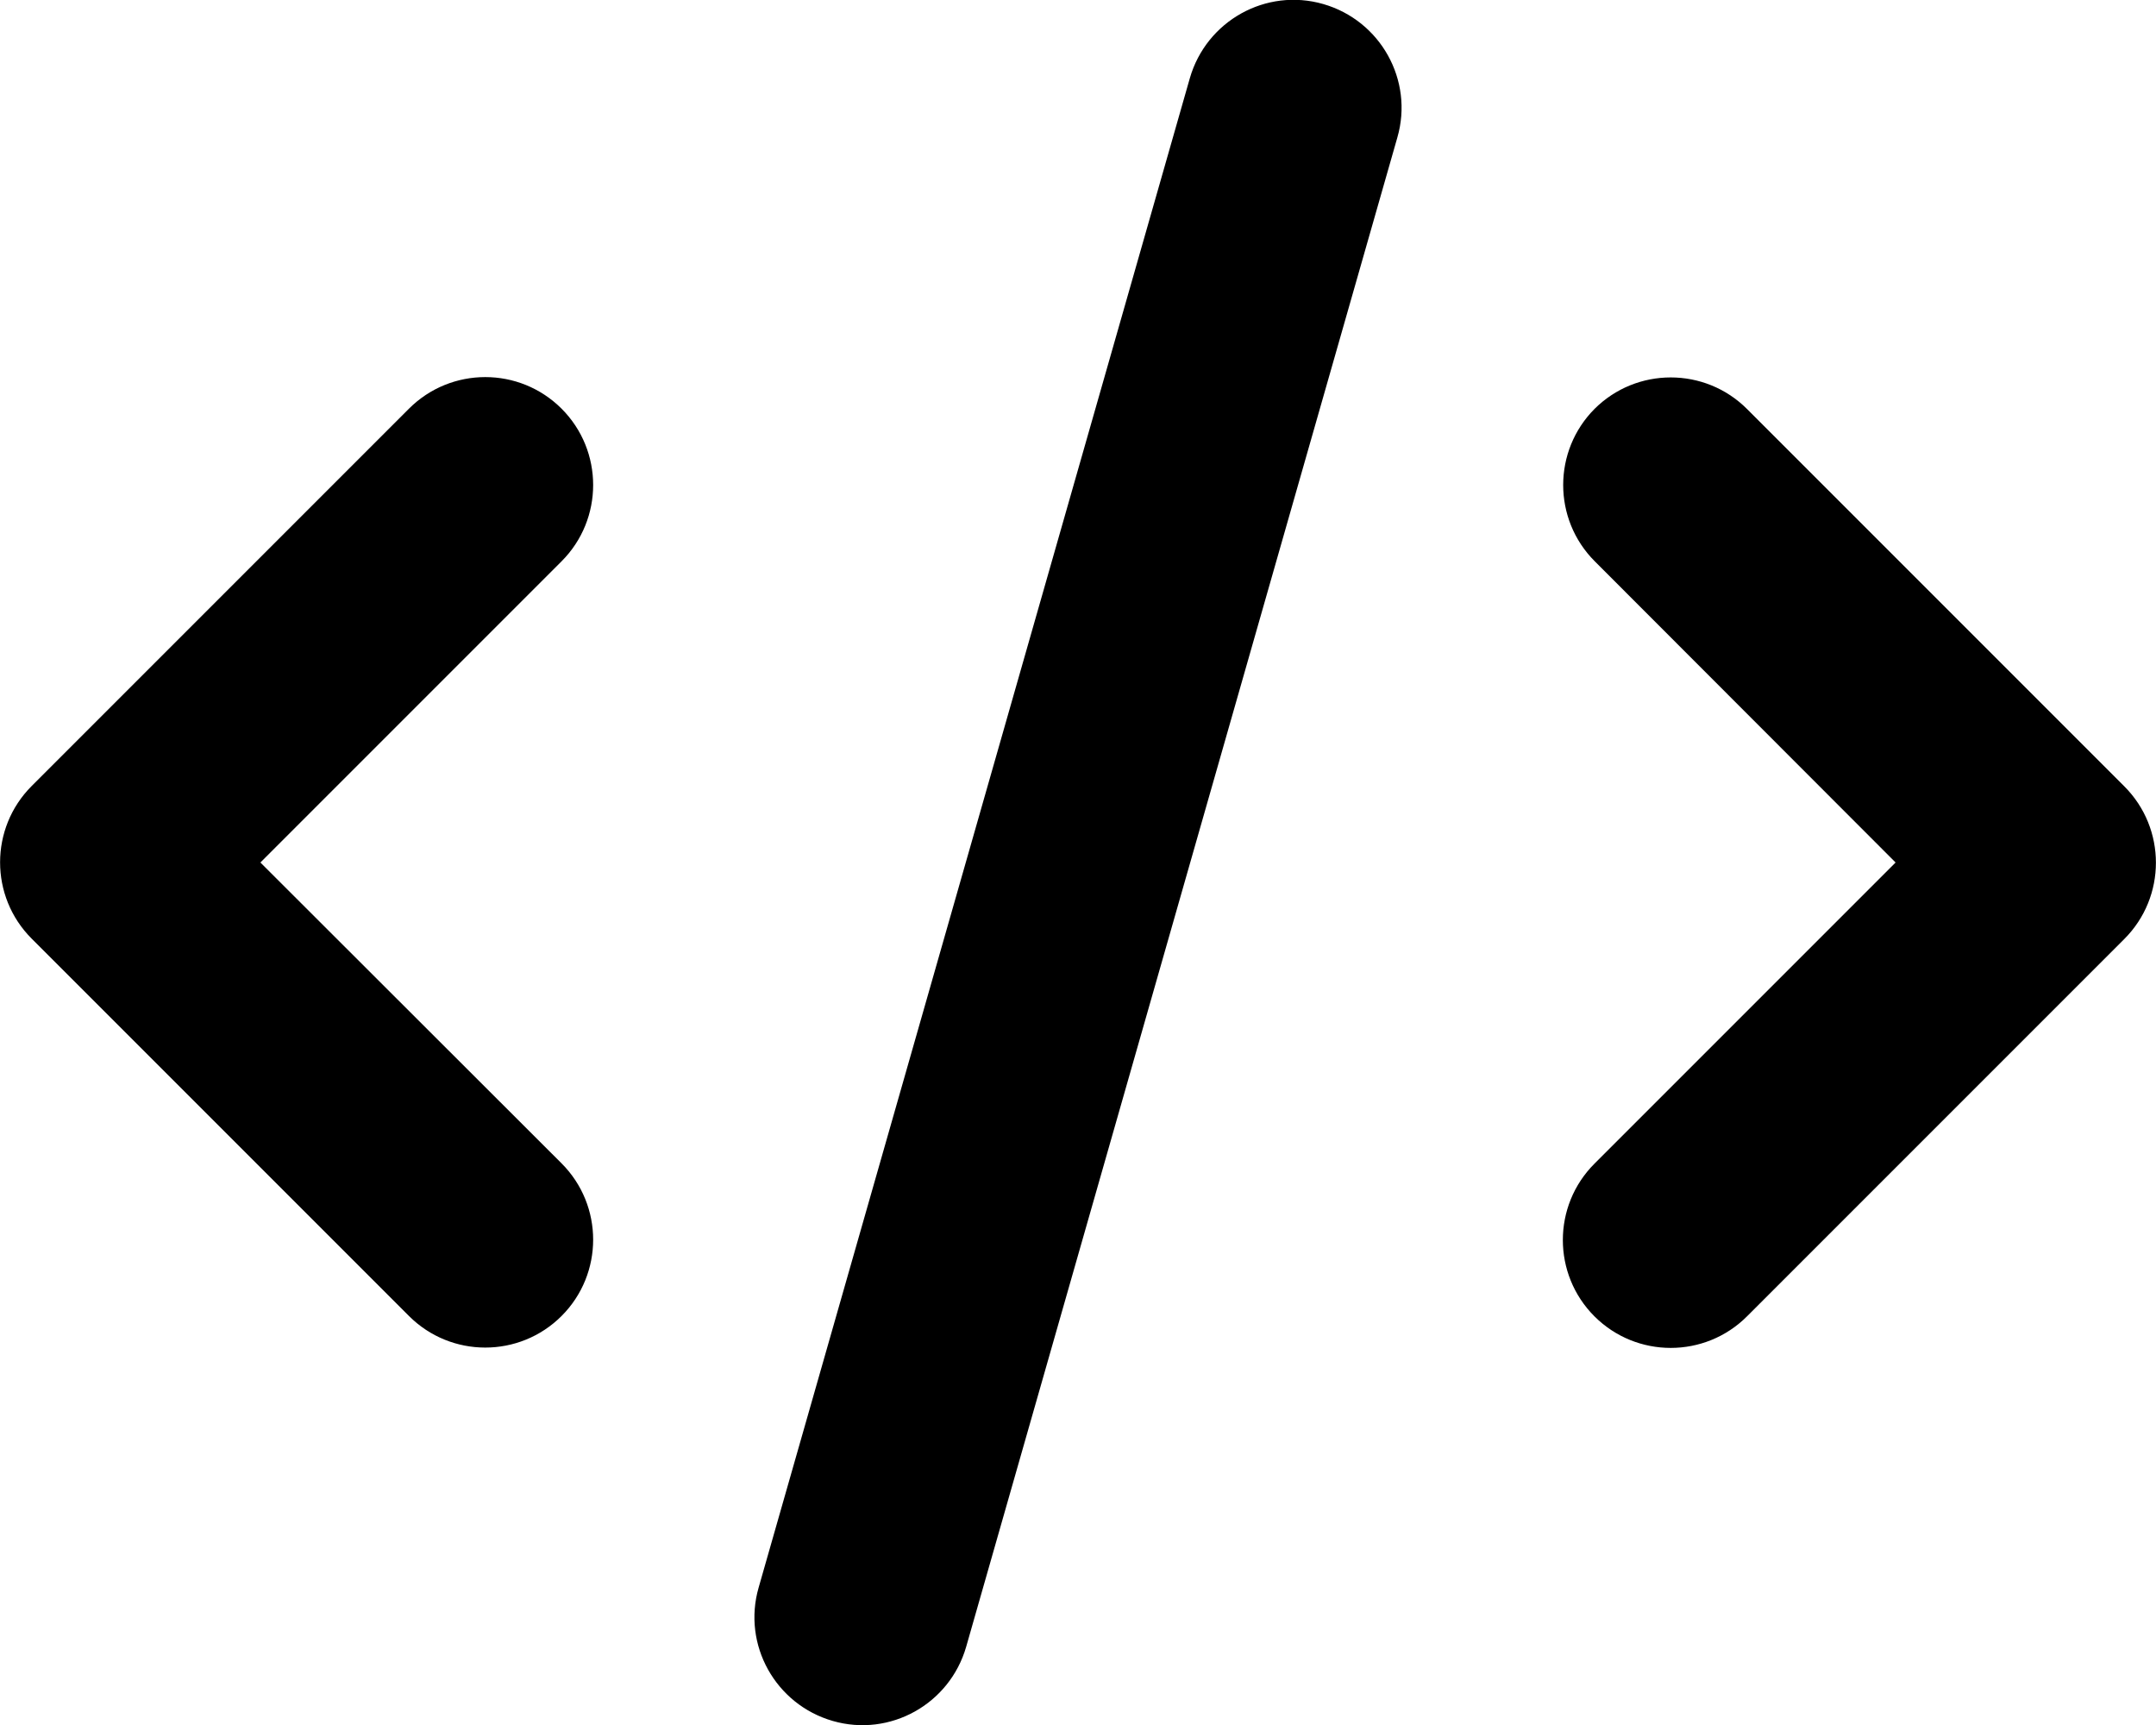
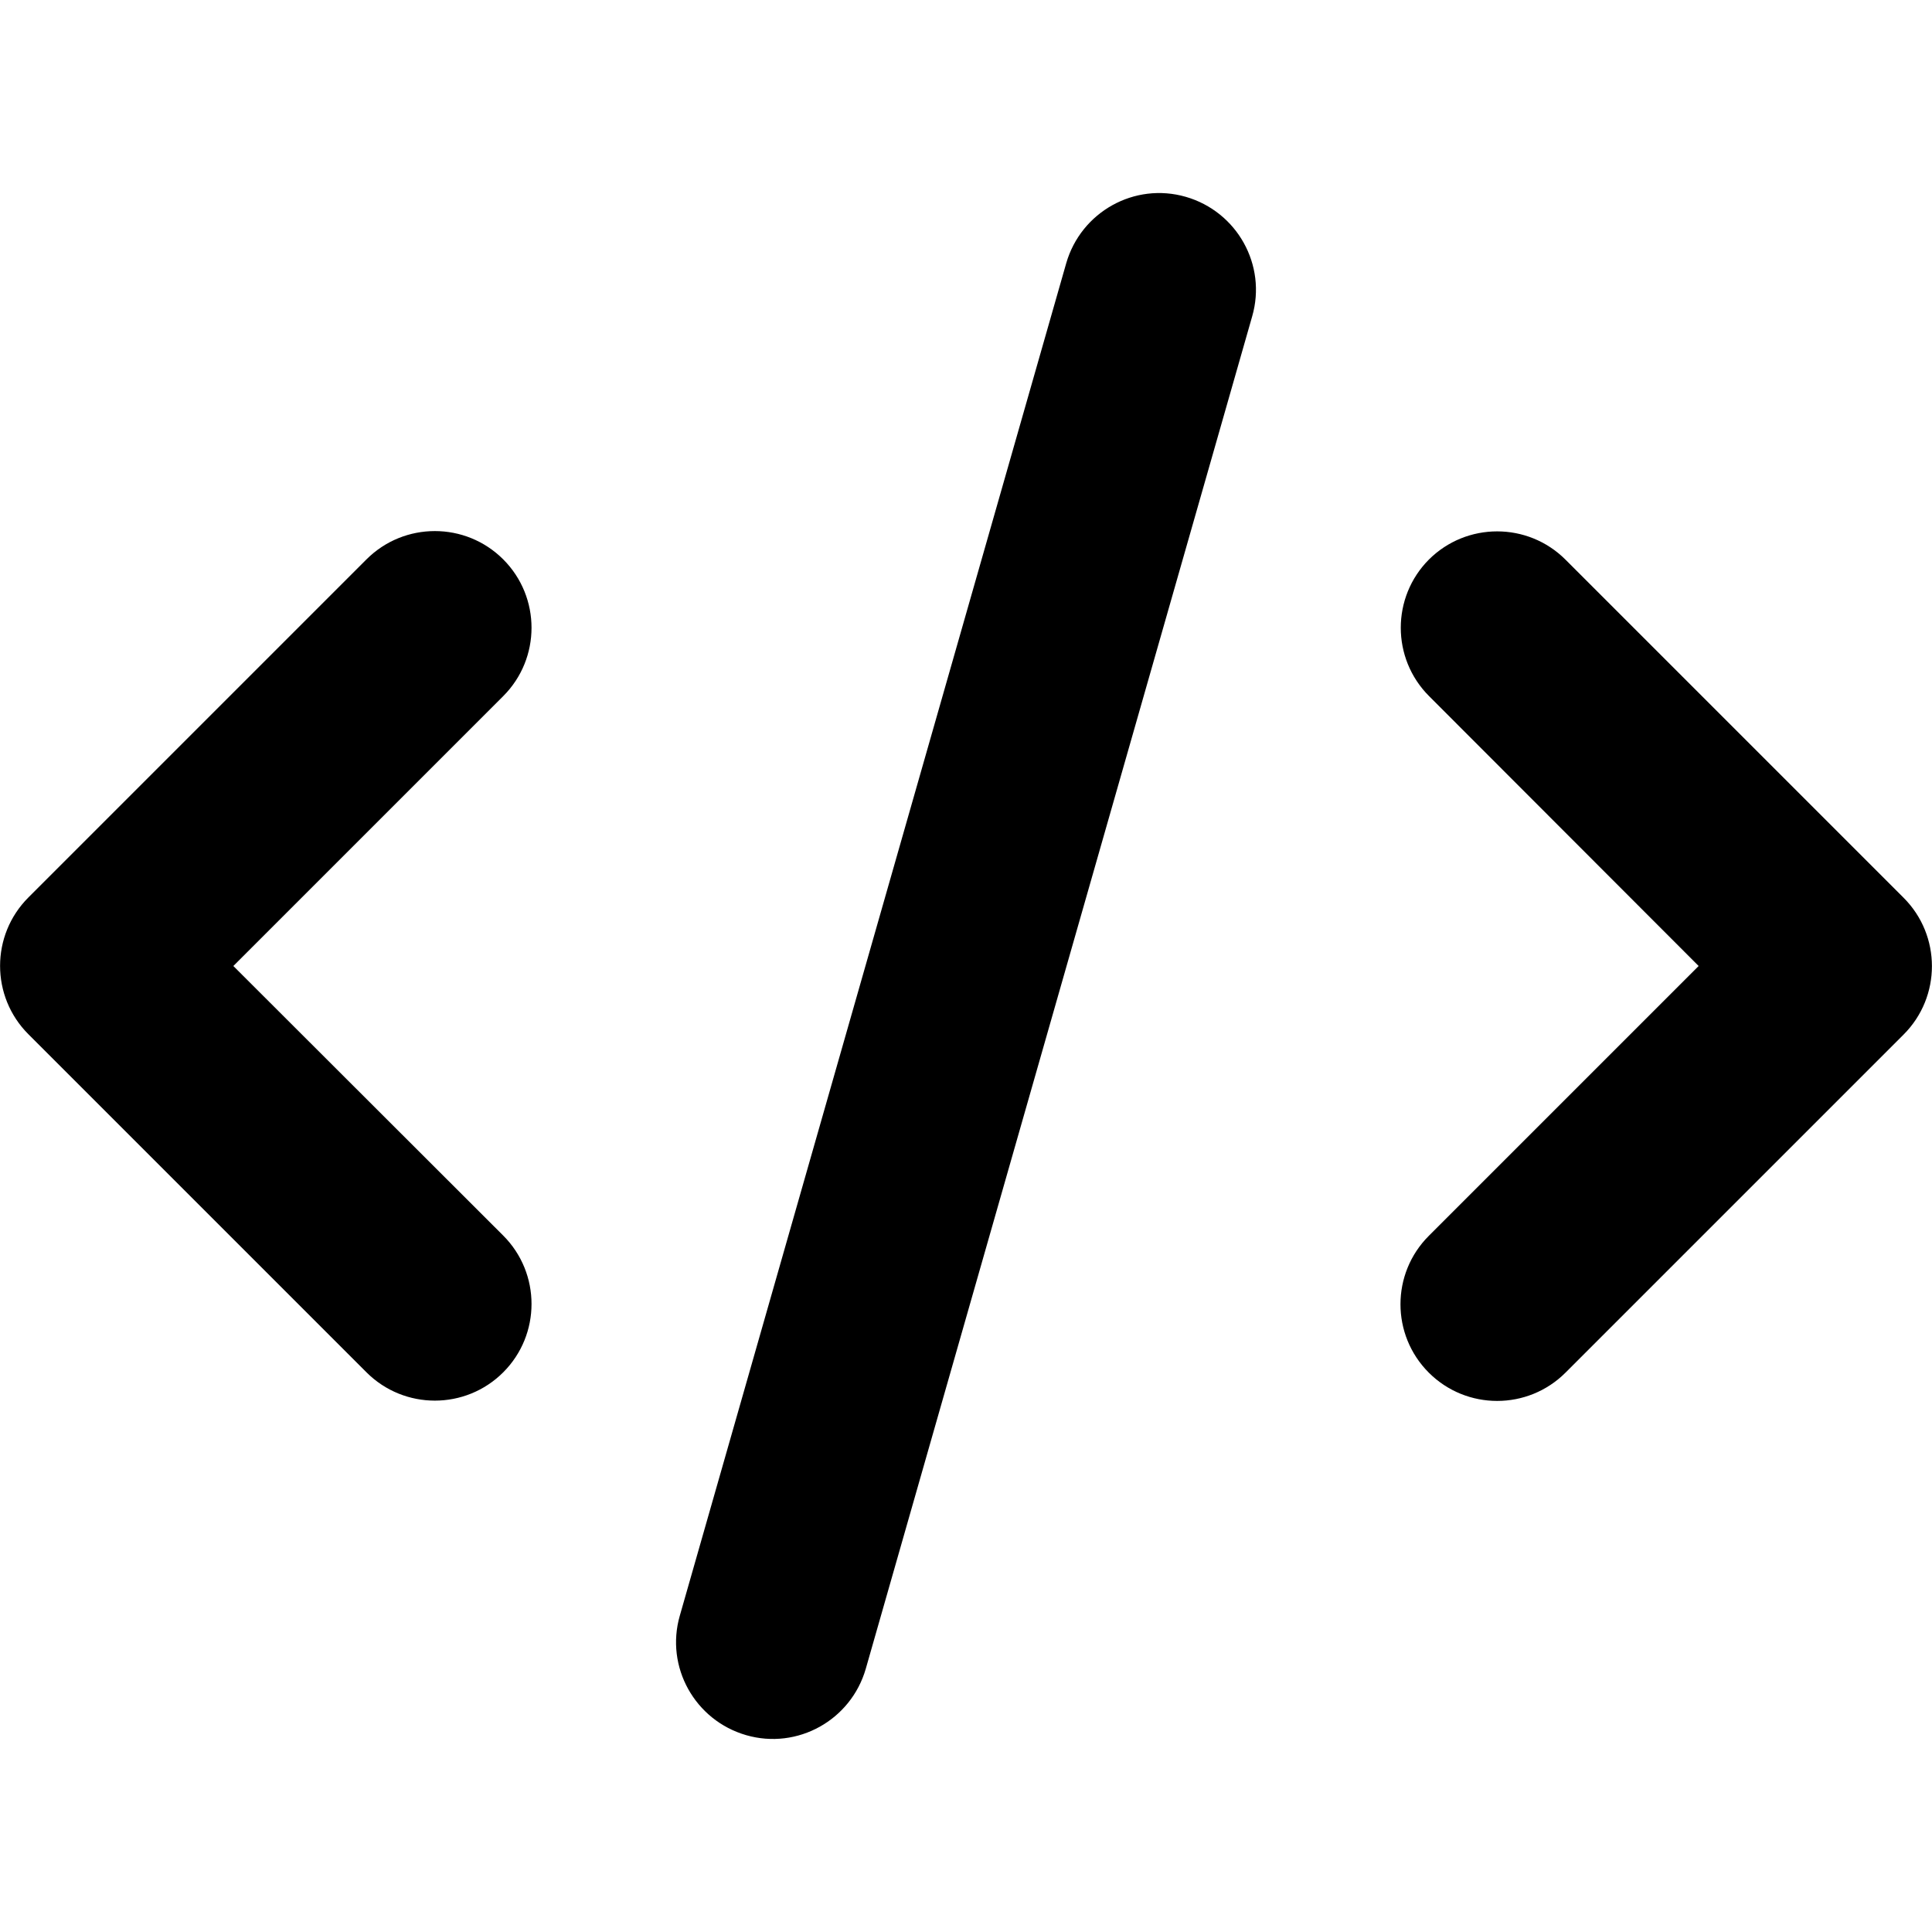
- <svg xmlns="http://www.w3.org/2000/svg" viewBox="0 0 640 512">
+ <svg xmlns="http://www.w3.org/2000/svg" width="40" height="40" viewBox="0 0 640 512">
  <path d="M392.8 1.2c-17-4.9-34.7 5-39.6 22l-128 448c-4.9 17 5 34.7 22 39.6s34.7-5 39.6-22l128-448c4.9-17-5-34.7-22-39.6zm80.6 120.1c-12.5 12.5-12.5 32.8 0 45.3L562.7 256l-89.4 89.4c-12.5 12.5-12.5 32.8 0 45.3s32.8 12.5 45.3 0l112-112c12.5-12.5 12.5-32.8 0-45.3l-112-112c-12.5-12.5-32.8-12.5-45.3 0zm-306.7 0c-12.5-12.5-32.8-12.5-45.3 0l-112 112c-12.5 12.5-12.5 32.8 0 45.3l112 112c12.5 12.5 32.8 12.5 45.3 0s12.5-32.8 0-45.3L77.3 256l89.4-89.4c12.5-12.5 12.5-32.8 0-45.3z" />
</svg>
